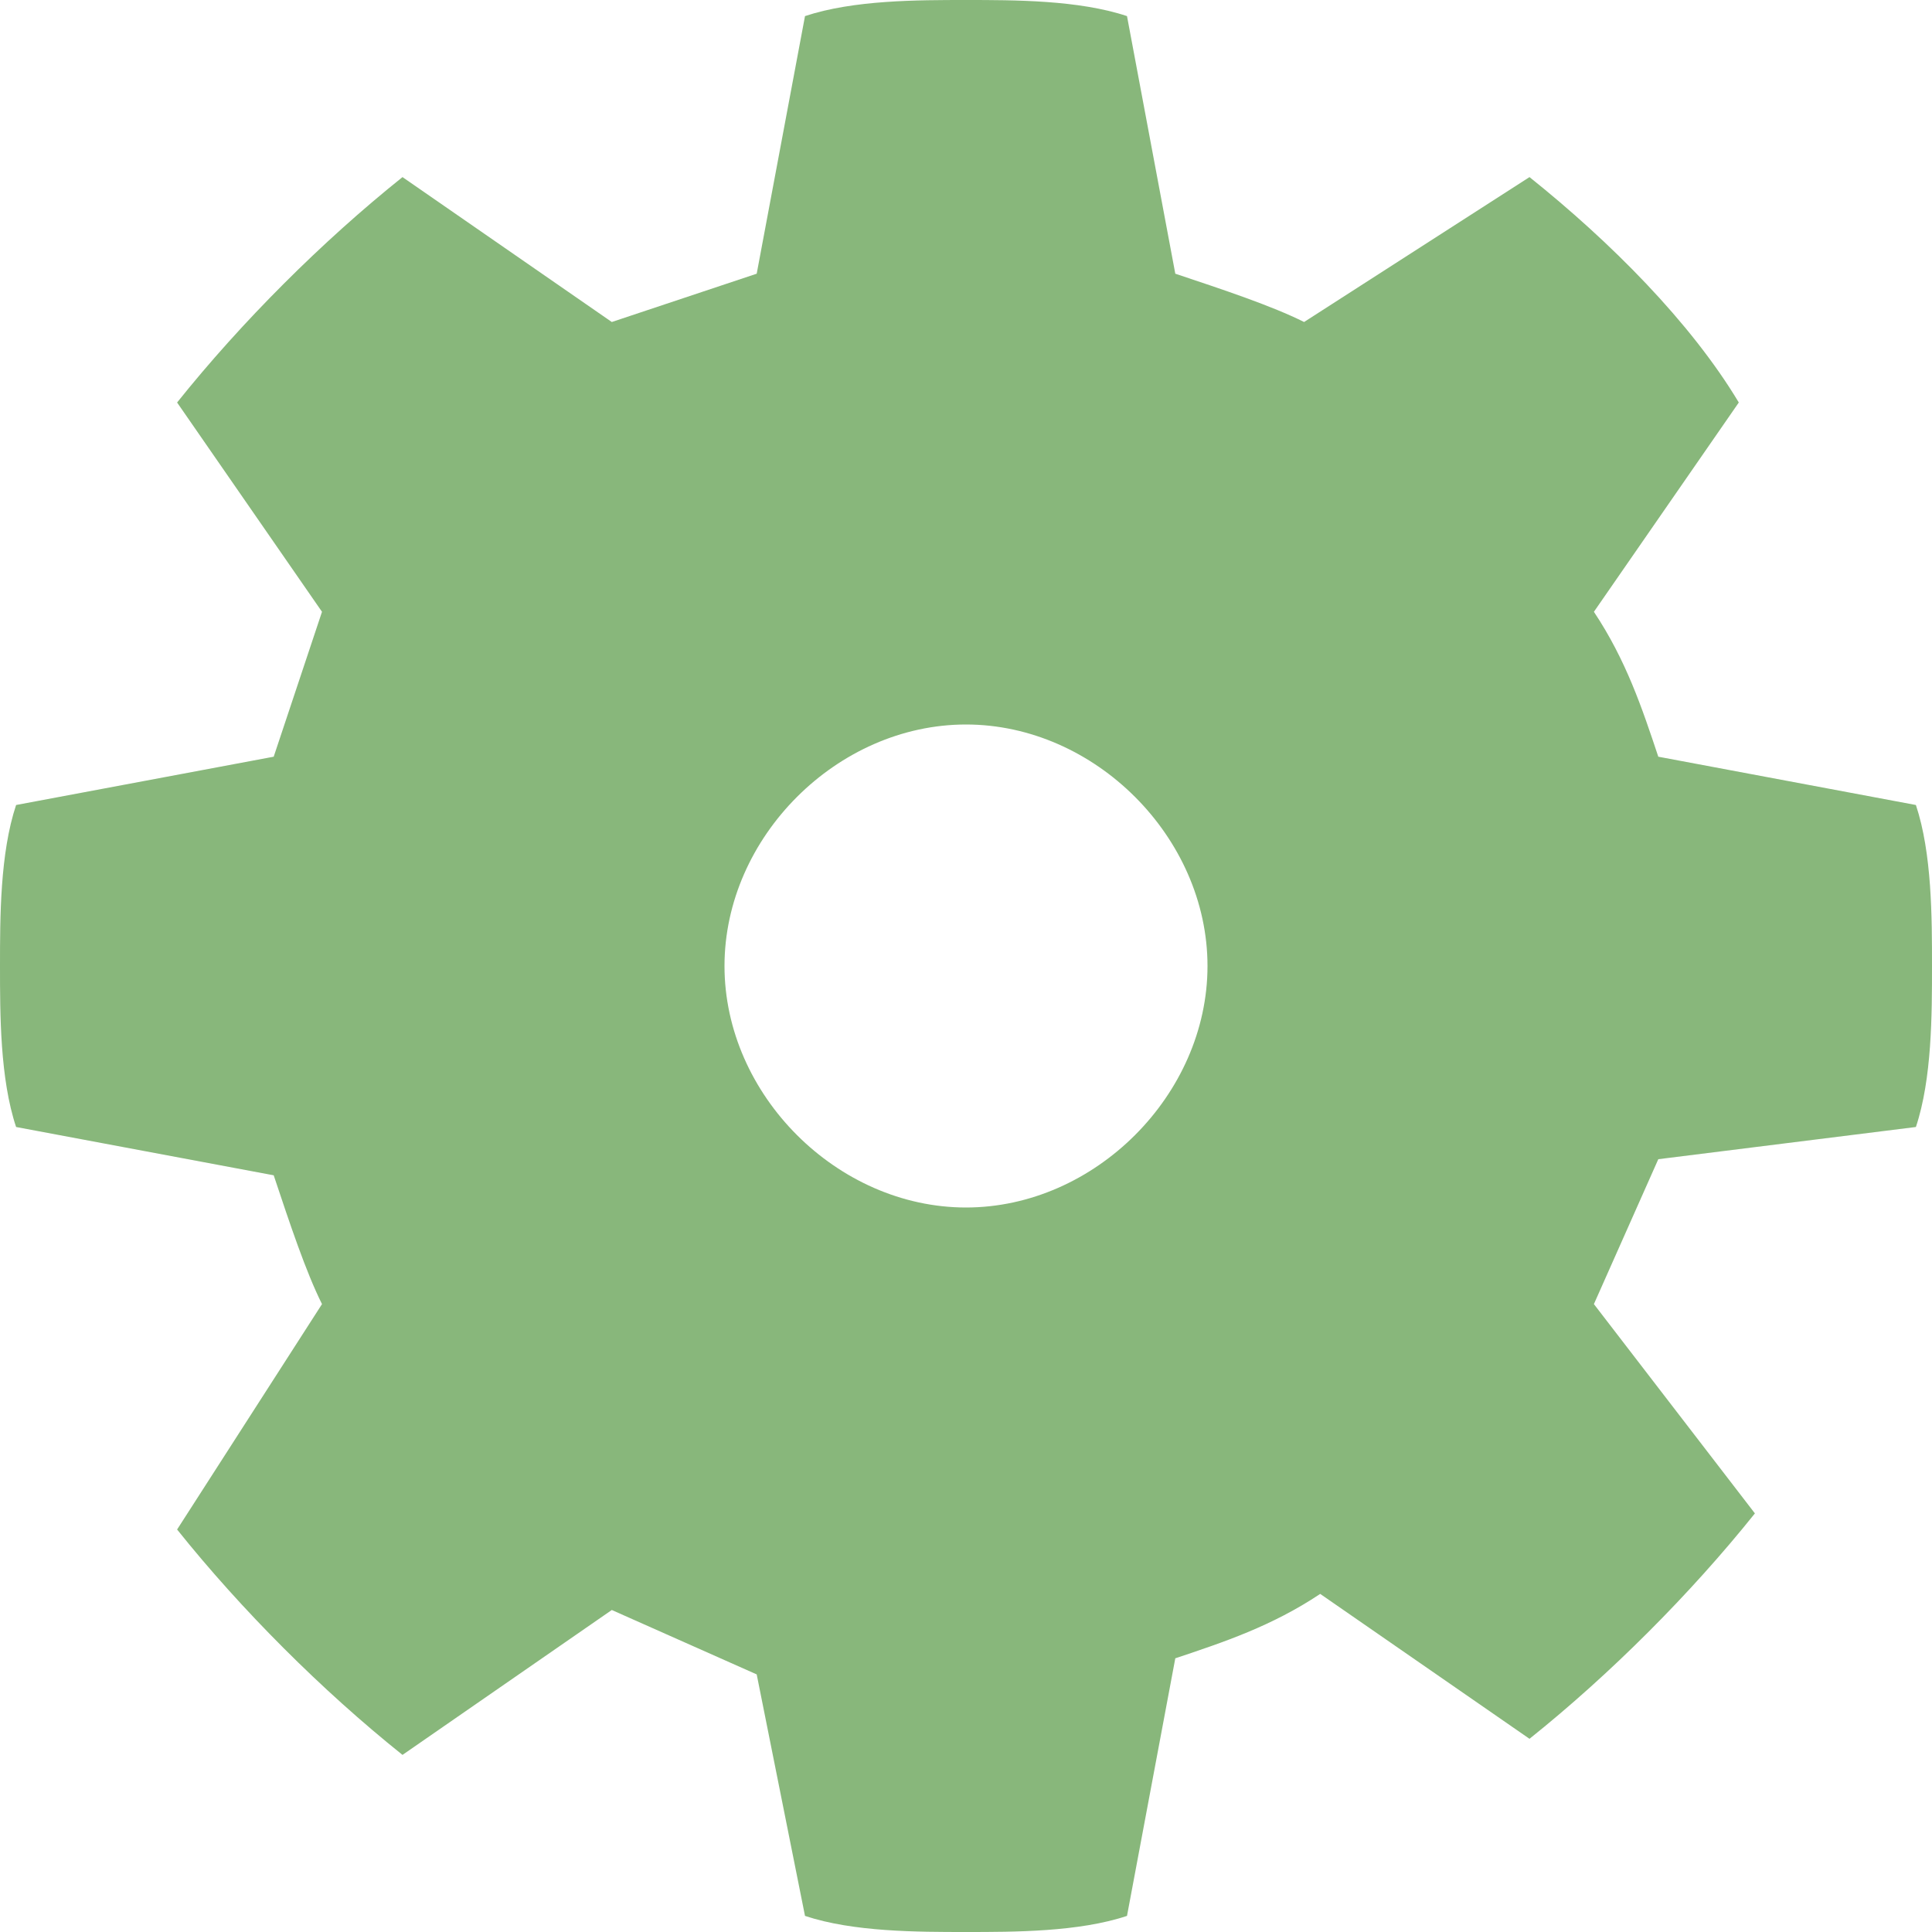
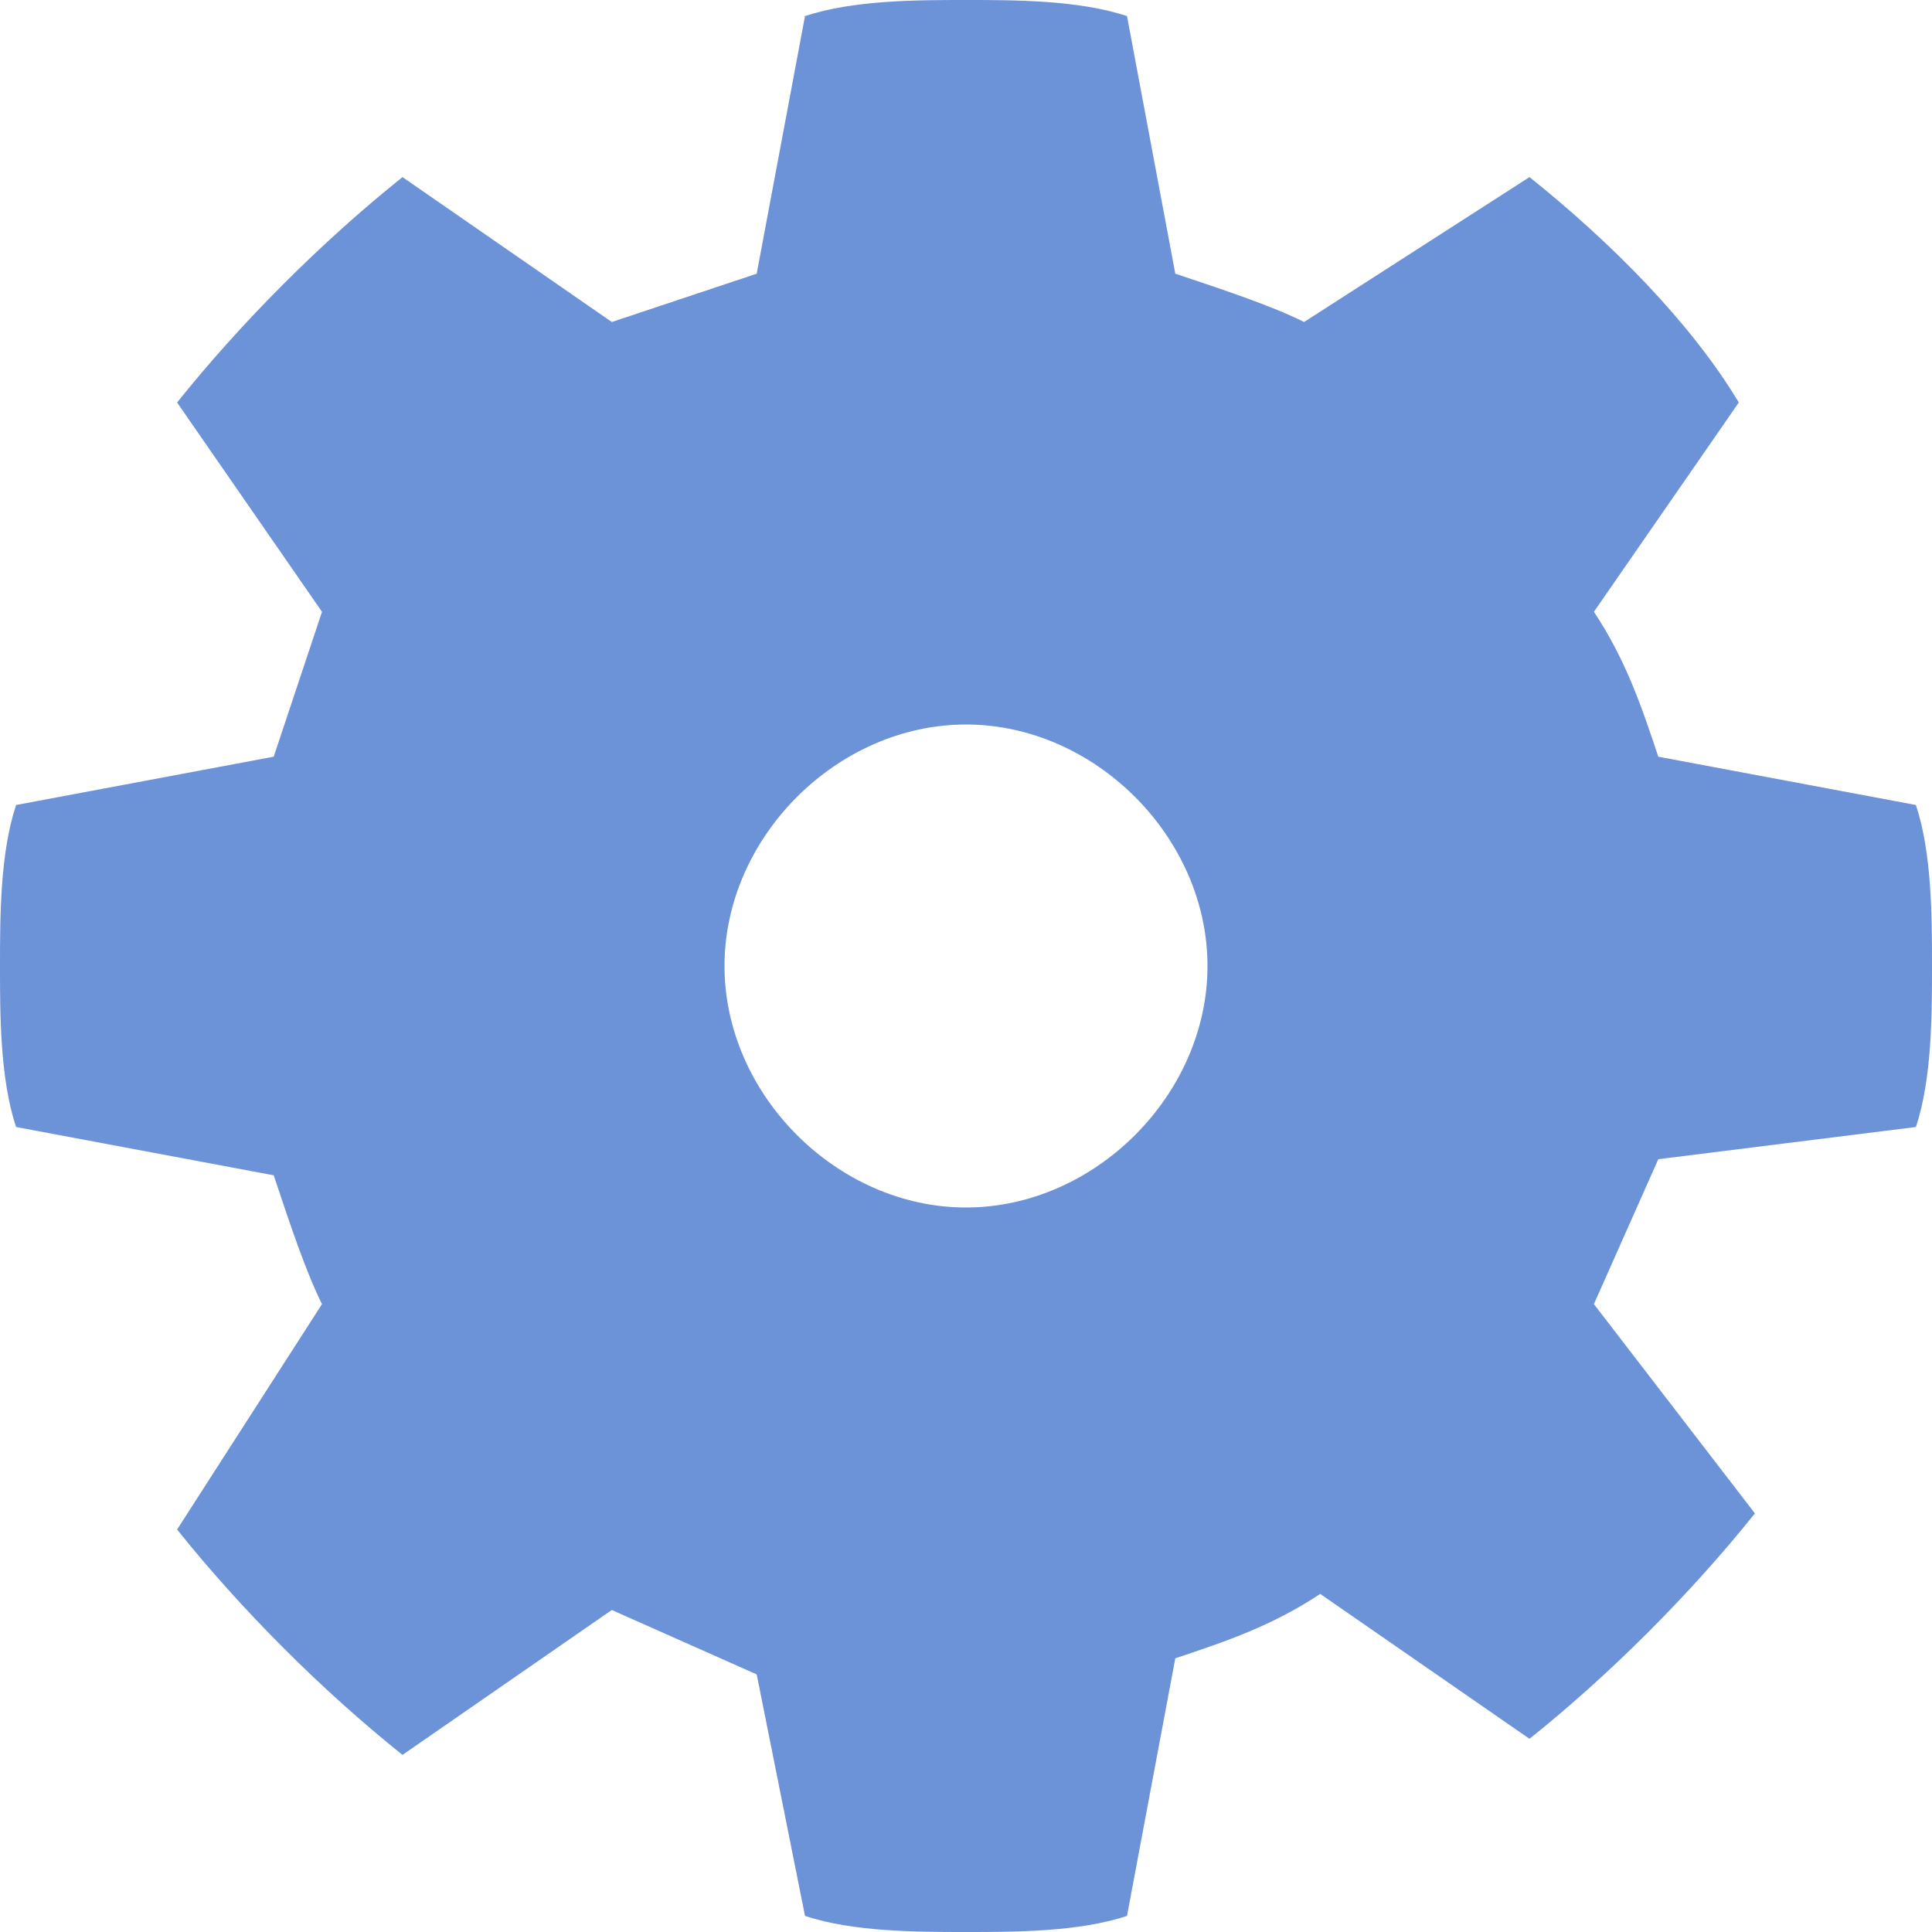
<svg xmlns="http://www.w3.org/2000/svg" width="12" height="12" viewBox="0 0 12 12" preserveAspectRatio="xMinYMid meet" overflow="visible">
-   <path d="M11.9 7c.1-.3.1-.7.1-1 0-.3 0-.7-.1-1l-1.6-.3c-.1-.3-.2-.6-.4-.9l.9-1.3c-.3-.5-.8-1-1.3-1.4l-1.4.9c-.2-.1-.5-.2-.8-.3l-.3-1.6c-.3-.1-.7-.1-1-.1-.3 0-.7 0-1 .1l-.3 1.6-.9.3-1.3-.9c-.5.4-1 .9-1.4 1.4l.9 1.3-.3.9-1.6.3c-.1.3-.1.7-.1 1 0 .3 0 .7.1 1l1.6.3c.1.3.2.6.3.8l-.9 1.4c.4.5.9 1 1.4 1.4l1.3-.9.9.4.3 1.5c.3.1.7.1 1 .1.3 0 .7 0 1-.1l.3-1.6c.3-.1.6-.2.9-.4l1.3.9c.5-.4 1-.9 1.4-1.4l-1-1.3.4-.9 1.6-.2zm-5.9.5c-.8 0-1.5-.7-1.5-1.5s.7-1.5 1.5-1.5 1.5.7 1.5 1.5-.7 1.5-1.5 1.5z" fill="#88b77b" />
+   <path d="M11.9 7c.1-.3.1-.7.1-1 0-.3 0-.7-.1-1l-1.6-.3c-.1-.3-.2-.6-.4-.9l.9-1.3c-.3-.5-.8-1-1.3-1.4l-1.4.9c-.2-.1-.5-.2-.8-.3l-.3-1.6c-.3-.1-.7-.1-1-.1-.3 0-.7 0-1 .1l-.3 1.6-.9.3-1.3-.9c-.5.4-1 .9-1.4 1.4l.9 1.3-.3.9-1.6.3c-.1.3-.1.7-.1 1 0 .3 0 .7.1 1l1.6.3c.1.3.2.6.3.8l-.9 1.4c.4.5.9 1 1.4 1.4l1.3-.9.9.4.3 1.5c.3.1.7.1 1 .1.3 0 .7 0 1-.1l.3-1.6c.3-.1.6-.2.9-.4l1.3.9c.5-.4 1-.9 1.4-1.4l-1-1.3.4-.9 1.6-.2zm-5.9.5c-.8 0-1.5-.7-1.5-1.5s.7-1.5 1.5-1.5 1.5.7 1.5 1.5-.7 1.5-1.5 1.5z" fill="#6c92d8" />
</svg>
